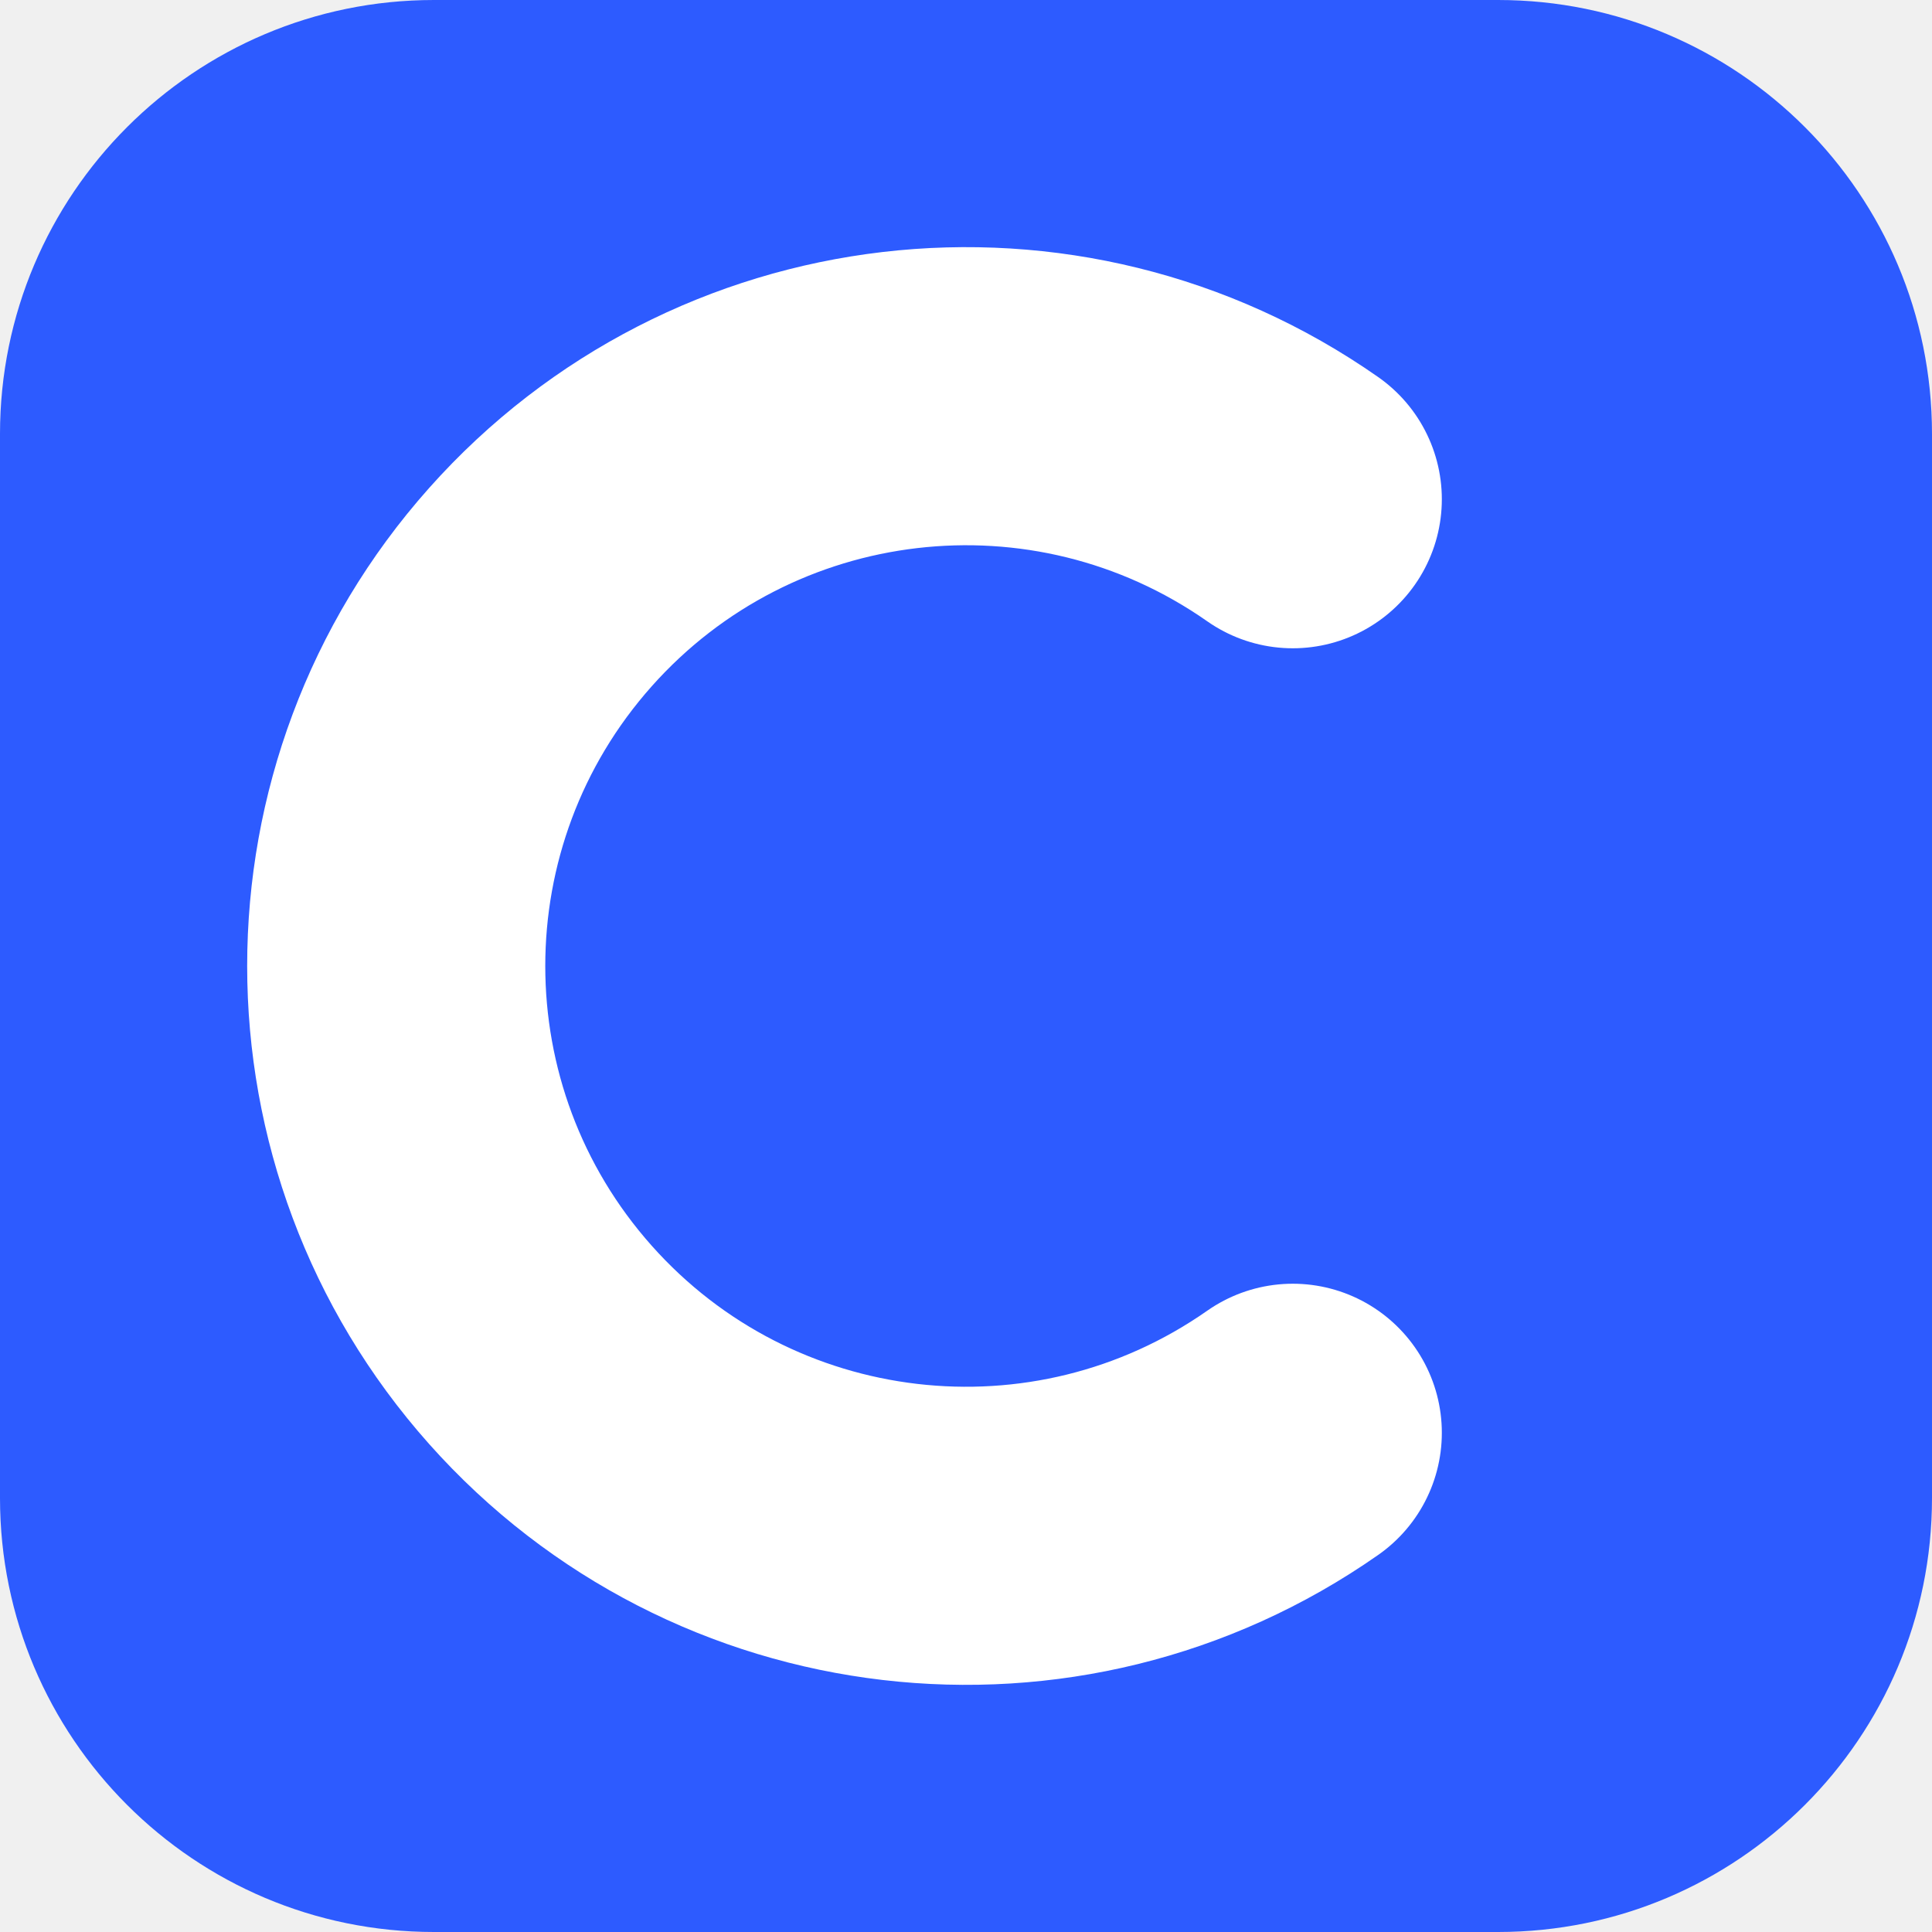
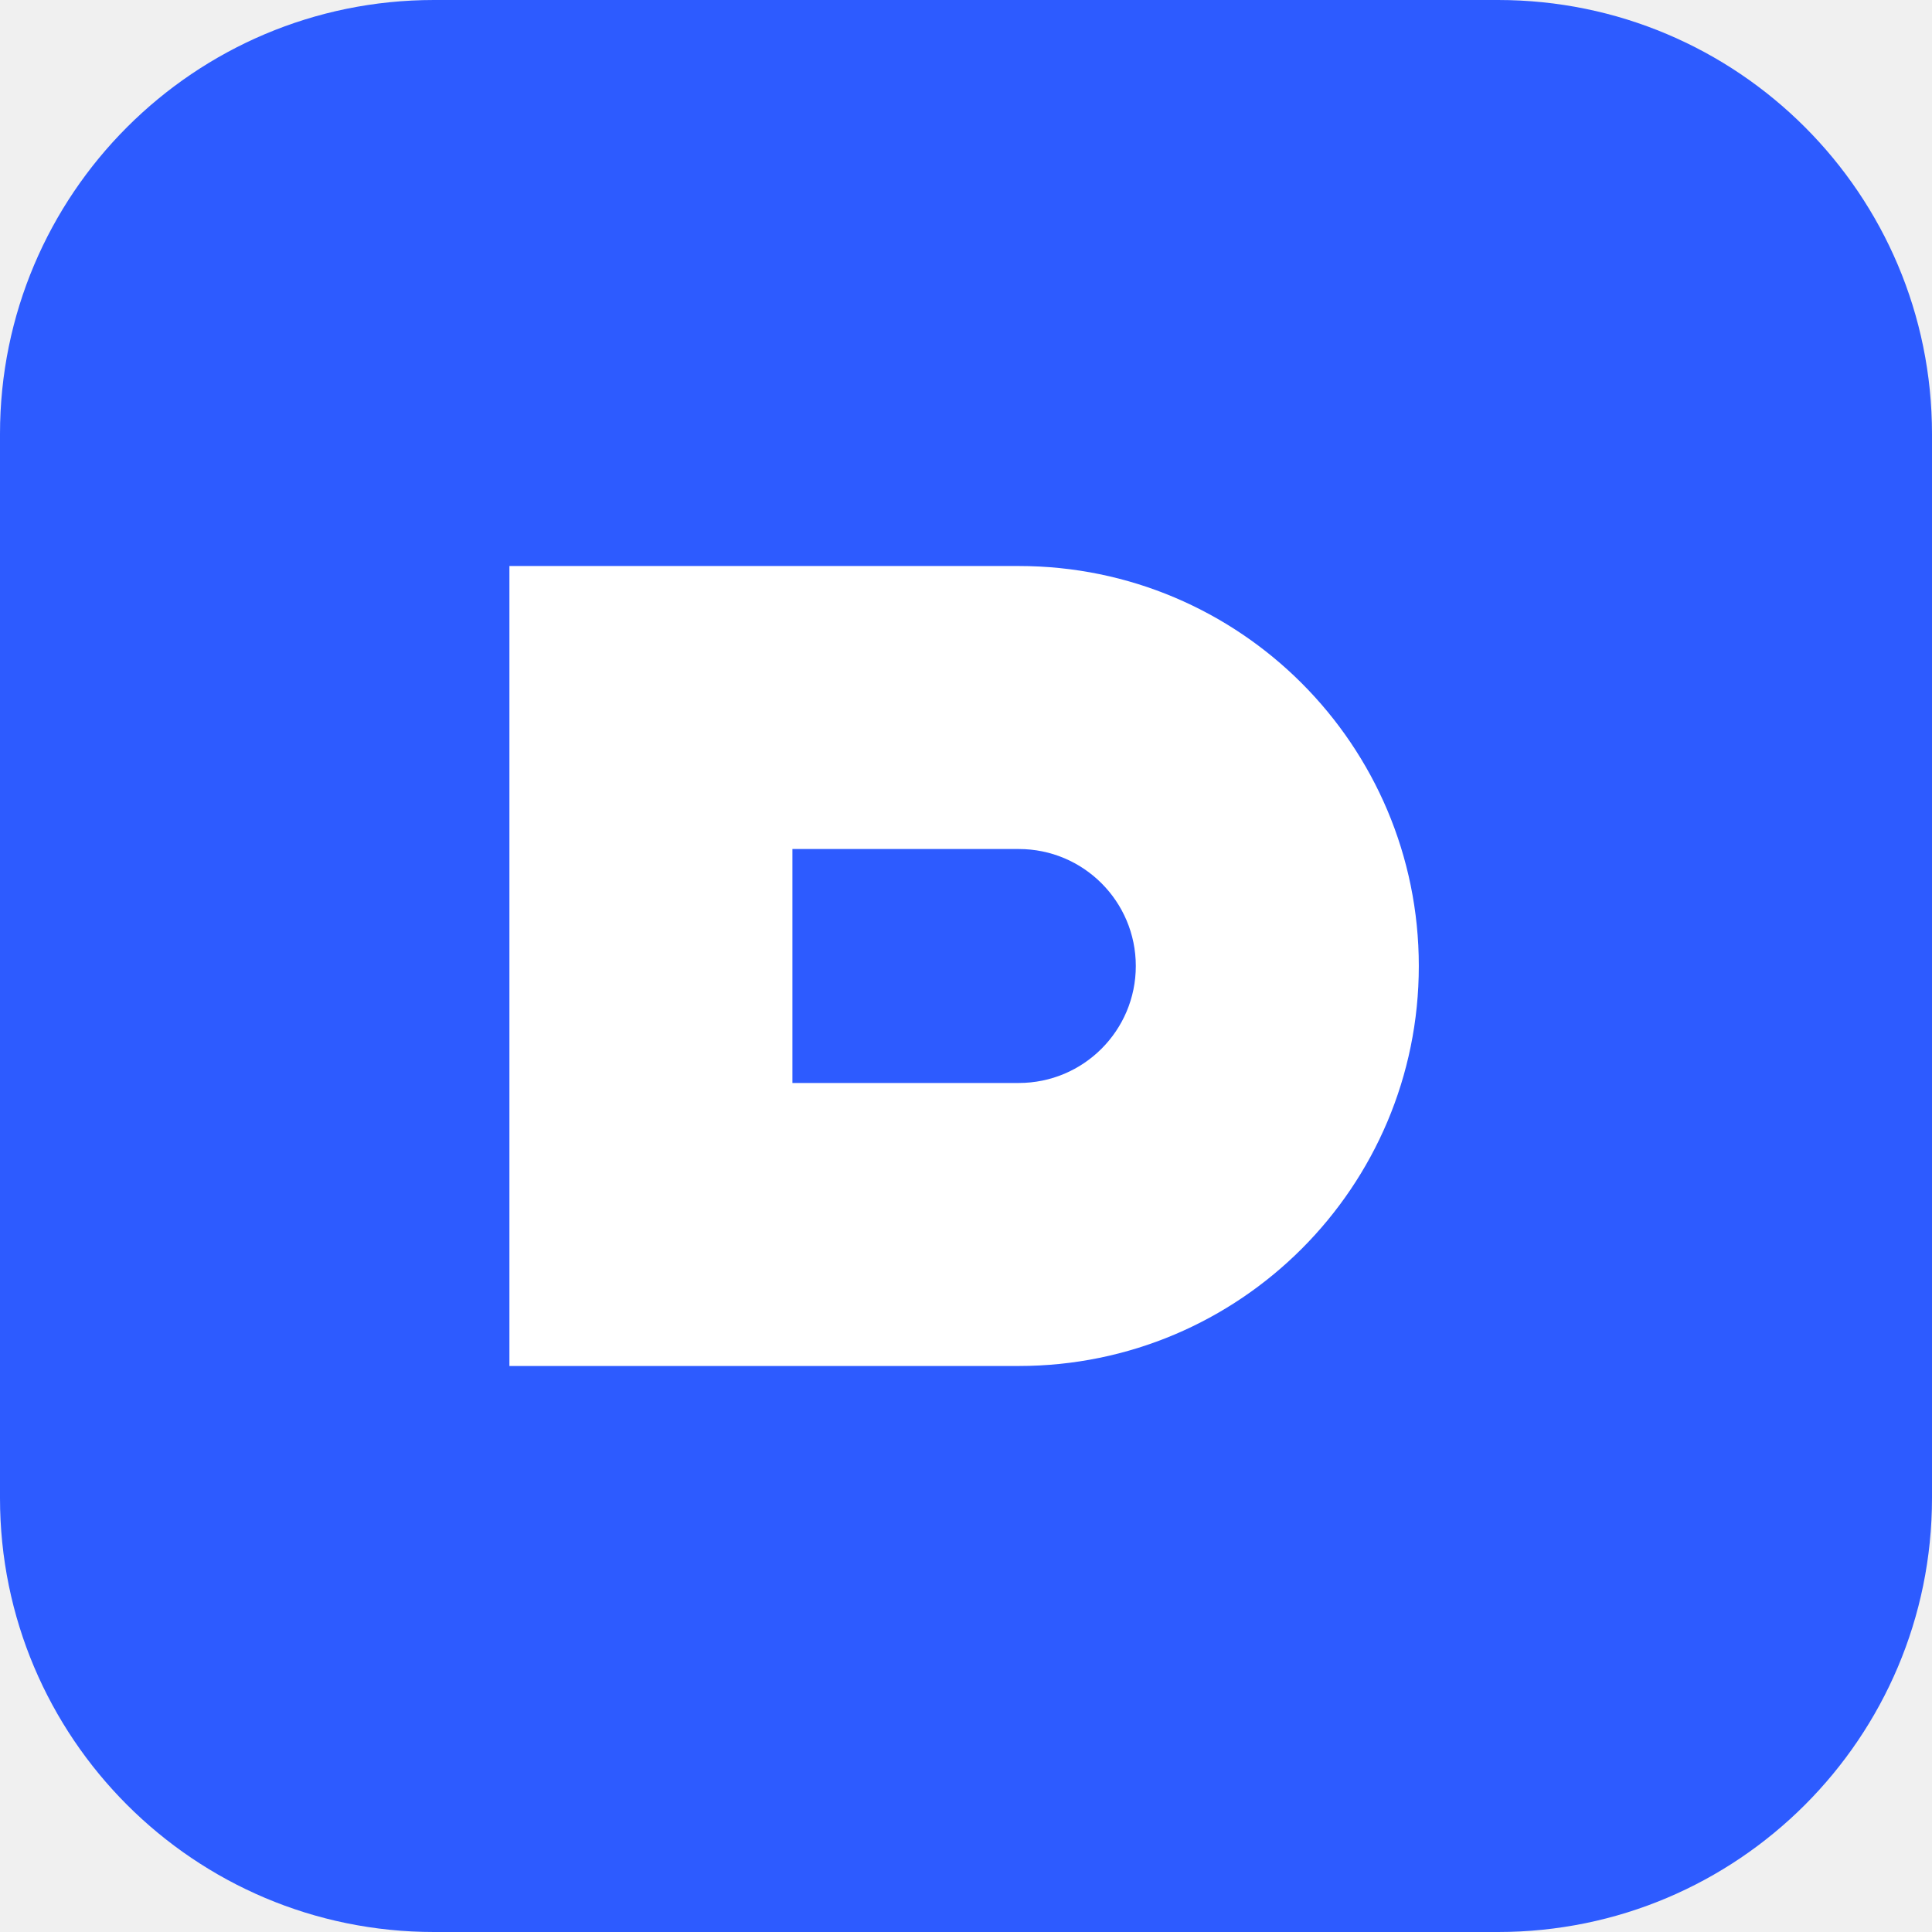
- <svg xmlns="http://www.w3.org/2000/svg" viewBox="0 0 512 512" role="img" aria-label="Cobalt">
+ <svg xmlns="http://www.w3.org/2000/svg" viewBox="0 0 512 512" role="img" aria-label="Daniel">
  <rect width="512" height="512" rx="115" fill="#2d5bff" />
-   <path d="M342.6 379.7 A151 151 0 1 1 342.6 132.3" fill="none" stroke="#ffffff" stroke-width="79" stroke-linecap="round" />
+   <path fill="#ffffff" fill-rule="evenodd" d="M135 150 H270 A106 106 0 0 1 270 362 H135 Z M210 225 H270 A31 31 0 0 1 270 287 H210 Z" />
</svg>
